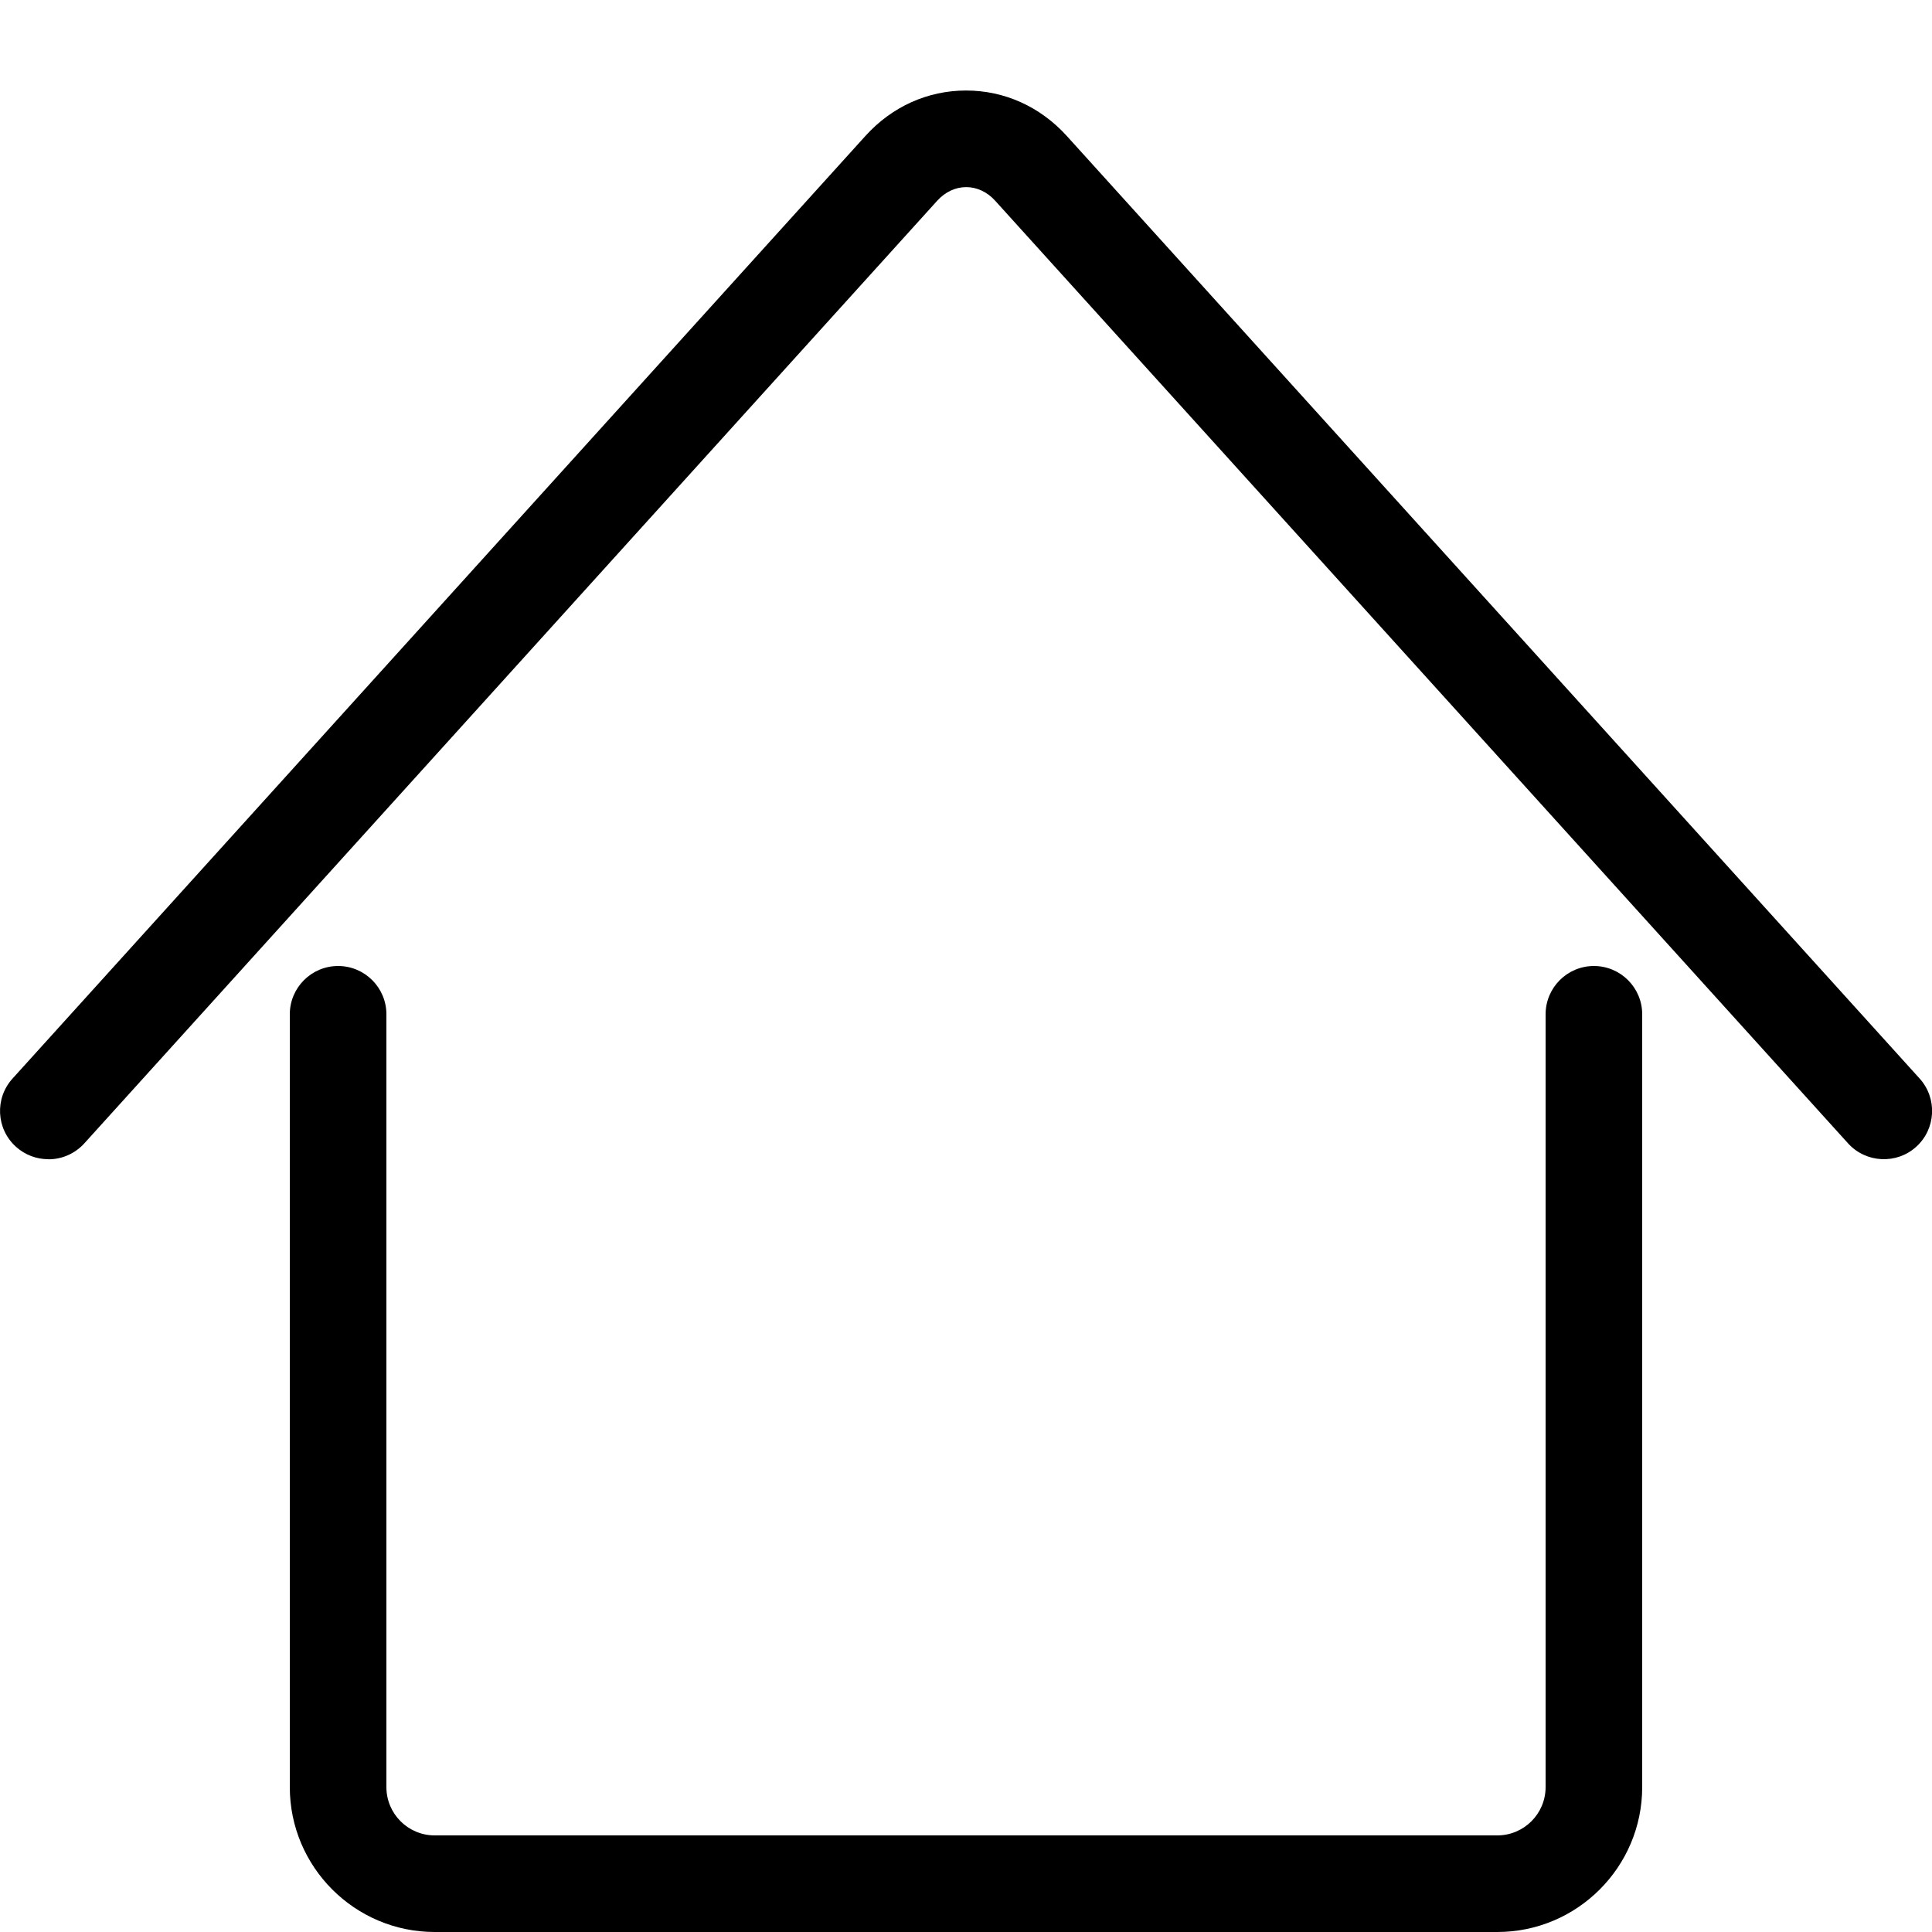
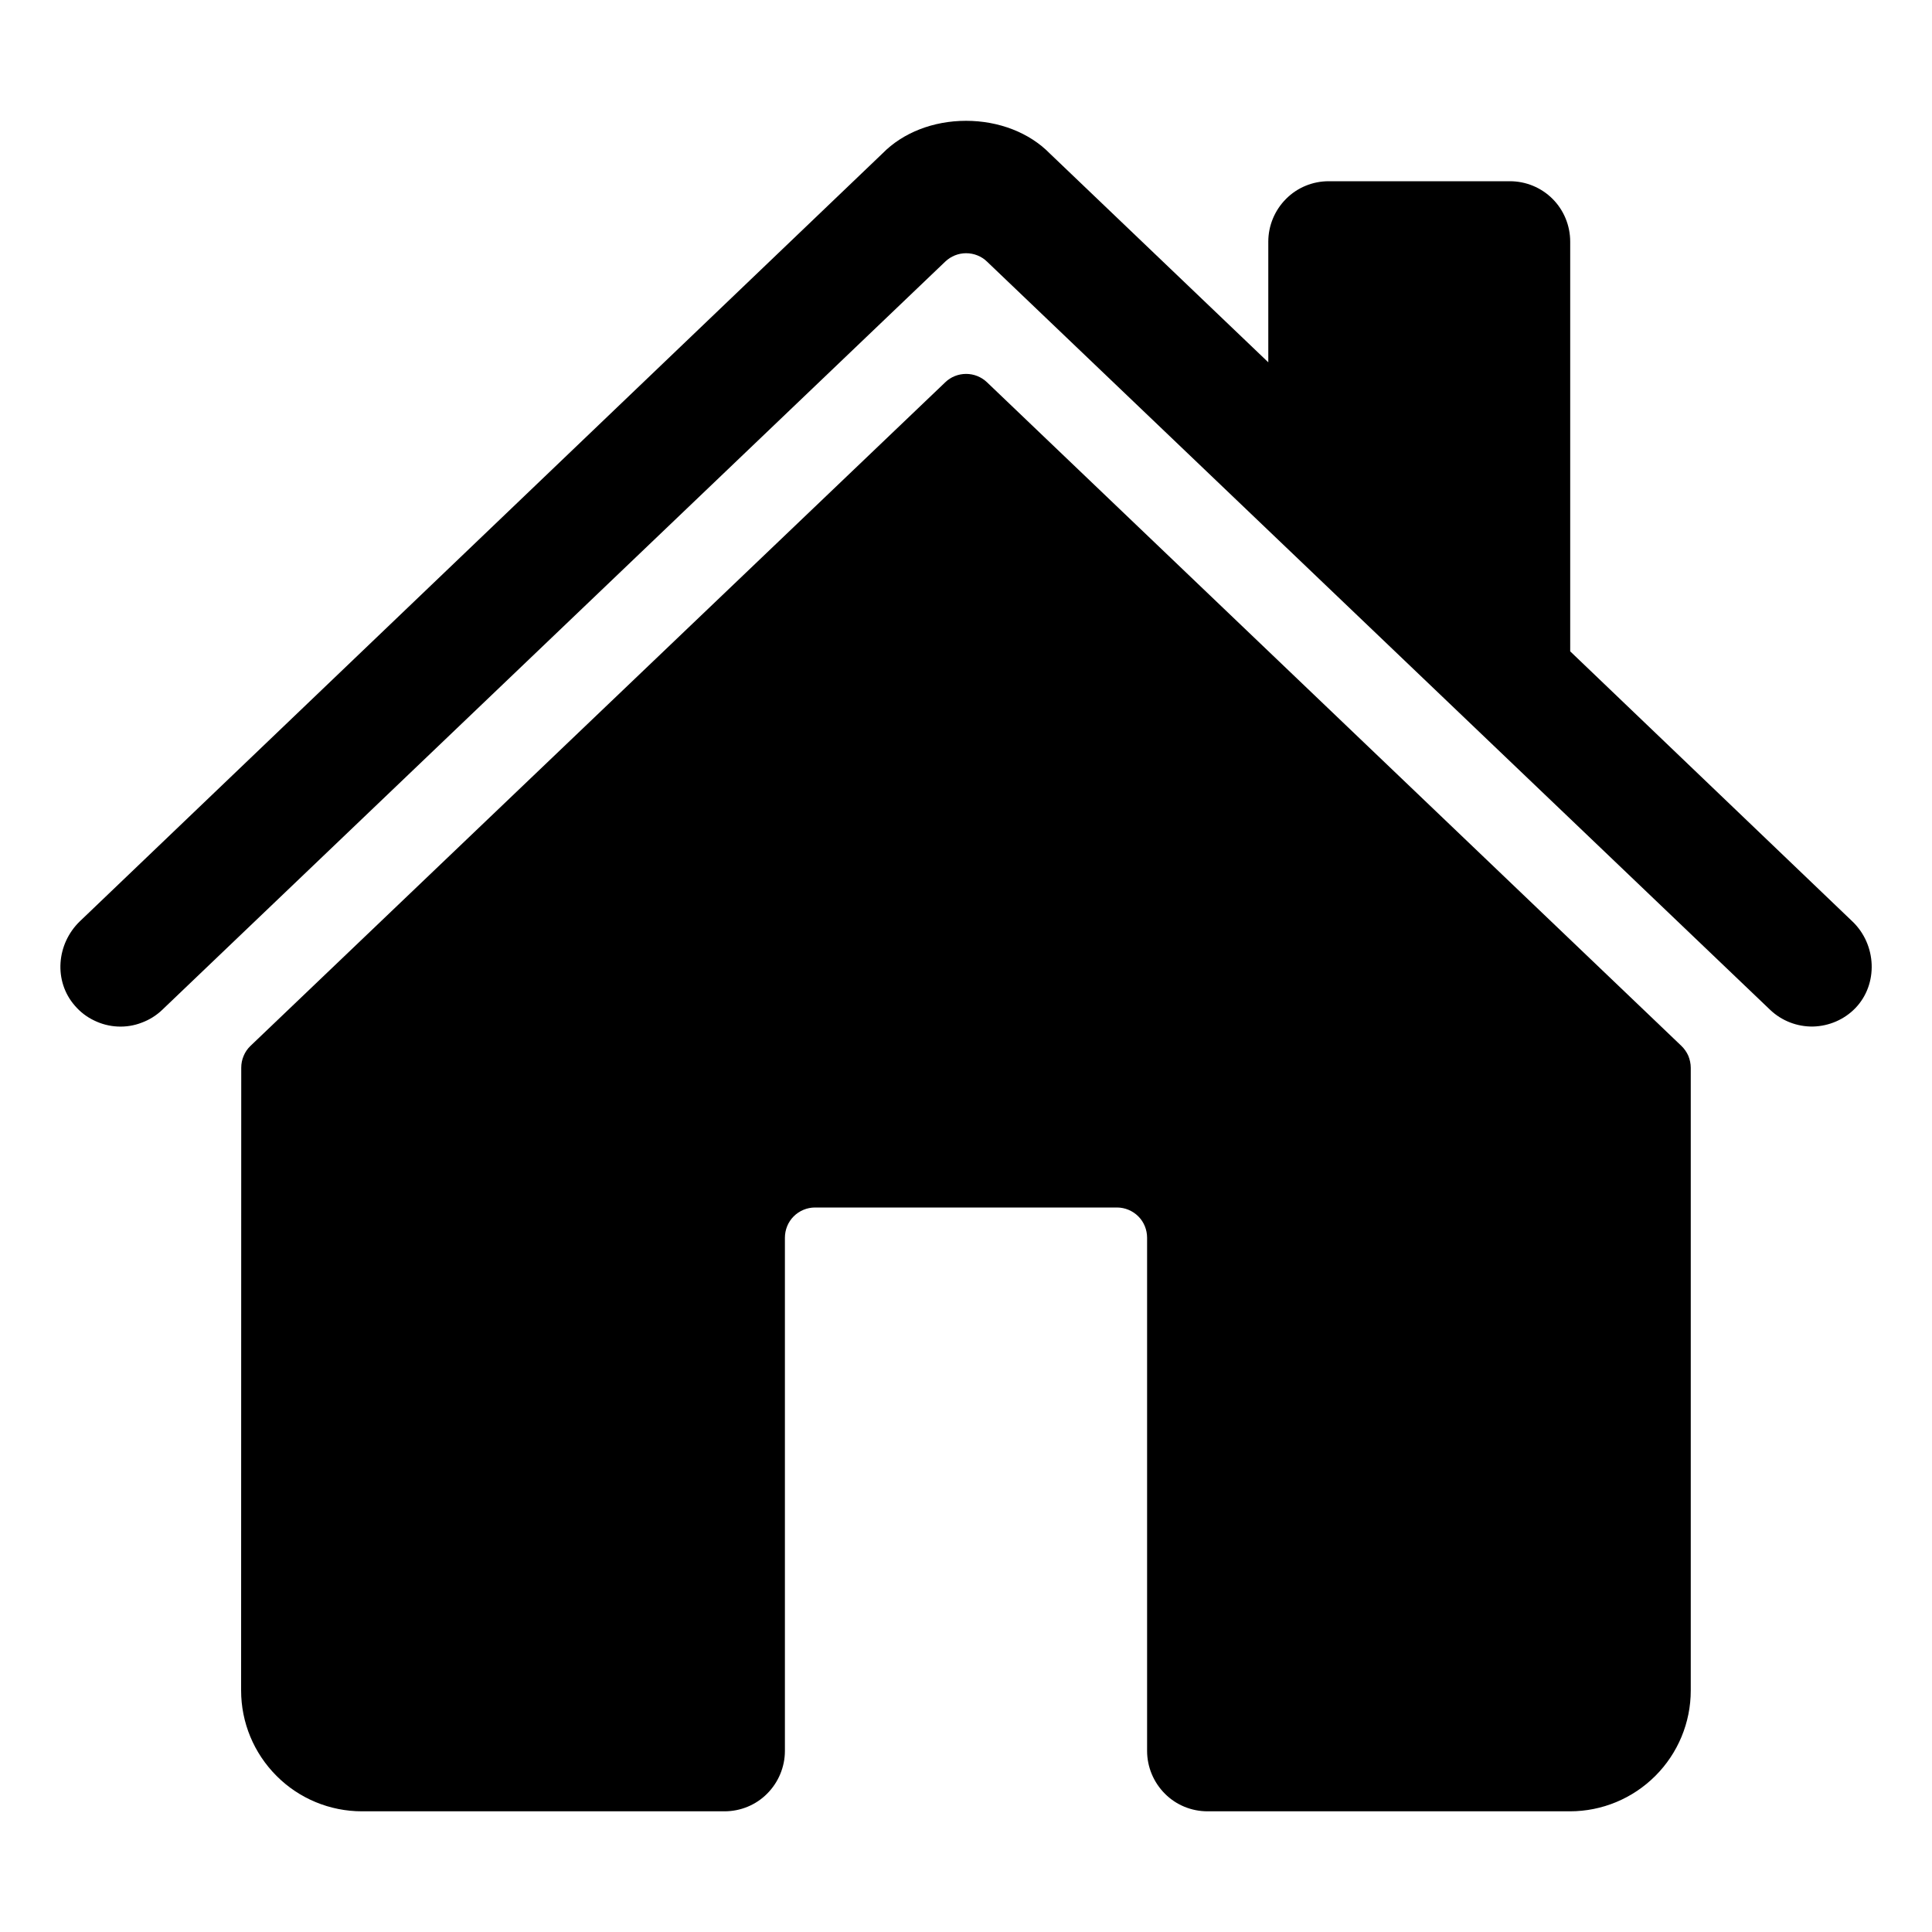
- <svg xmlns="http://www.w3.org/2000/svg" version="1.1" xmlnsXlink="http://www.w3.org/1999/xlink" width="20" height="20" viewBox="0 0 20 20" fill="currentColor">
-   <path d="M0.5 12c-0.12 0-0.24-0.043-0.335-0.129-0.205-0.185-0.221-0.501-0.035-0.706l8.829-9.758c0.274-0.303 0.644-0.47 1.042-0.47 0 0 0 0 0 0 0.397 0 0.767 0.167 1.042 0.47l8.829 9.758c0.185 0.205 0.169 0.521-0.035 0.706s-0.521 0.169-0.706-0.035l-8.829-9.758c-0.082-0.091-0.189-0.141-0.3-0.141s-0.218 0.050-0.3 0.141l-8.829 9.758c-0.099 0.109-0.235 0.165-0.371 0.165z" />
-   <path d="M15.5 20h-11c-0.827 0-1.5-0.673-1.5-1.5v-8c0-0.276 0.224-0.5 0.5-0.5s0.5 0.224 0.5 0.5v8c0 0.276 0.224 0.5 0.5 0.5h11c0.276 0 0.5-0.224 0.5-0.5v-8c0-0.276 0.224-0.5 0.5-0.5s0.5 0.224 0.5 0.5v8c0 0.827-0.673 1.5-1.5 1.5z" />
+ <svg xmlns="http://www.w3.org/2000/svg" width="15" height="15" viewBox="0 0 15 15">
+   <path d="M7.663 2.968C7.619 2.926 7.561 2.903 7.501 2.903C7.441 2.903 7.382 2.926 7.339 2.968L1.945 8.12C1.922 8.142 1.904 8.168 1.892 8.197C1.879 8.227 1.873 8.258 1.873 8.29L1.872 13.125C1.872 13.374 1.971 13.612 2.147 13.788C2.322 13.964 2.561 14.063 2.81 14.063H5.625C5.749 14.063 5.869 14.014 5.956 13.926C6.044 13.838 6.094 13.718 6.094 13.594V9.61C6.094 9.548 6.118 9.488 6.162 9.444C6.206 9.4 6.266 9.375 6.328 9.375H8.672C8.734 9.375 8.794 9.4 8.838 9.444C8.882 9.488 8.906 9.548 8.906 9.61V13.594C8.906 13.718 8.956 13.838 9.044 13.926C9.131 14.014 9.251 14.063 9.375 14.063H12.189C12.438 14.063 12.676 13.964 12.852 13.788C13.028 13.612 13.127 13.374 13.127 13.125V8.29C13.127 8.258 13.12 8.227 13.108 8.197C13.095 8.168 13.077 8.142 13.054 8.12L7.663 2.968Z" />
+   <path d="M14.382 7.154L12.191 5.057V1.876C12.191 1.752 12.142 1.632 12.054 1.544C11.966 1.456 11.847 1.407 11.722 1.407H10.316C10.192 1.407 10.072 1.456 9.985 1.544C9.897 1.632 9.847 1.752 9.847 1.876V2.813L8.15 1.191C7.992 1.03 7.755 0.938 7.5 0.938C7.246 0.938 7.01 1.03 6.852 1.191L0.62 7.153C0.438 7.329 0.415 7.618 0.581 7.808C0.623 7.857 0.674 7.896 0.731 7.923C0.788 7.951 0.85 7.967 0.914 7.97C0.977 7.973 1.041 7.963 1.1 7.94C1.16 7.918 1.214 7.884 1.26 7.84L7.339 2.031C7.383 1.989 7.441 1.966 7.501 1.966C7.561 1.966 7.62 1.989 7.663 2.031L13.743 7.84C13.832 7.925 13.952 7.972 14.076 7.97C14.2 7.967 14.319 7.916 14.405 7.827C14.585 7.64 14.57 7.333 14.382 7.154Z" />
</svg>
